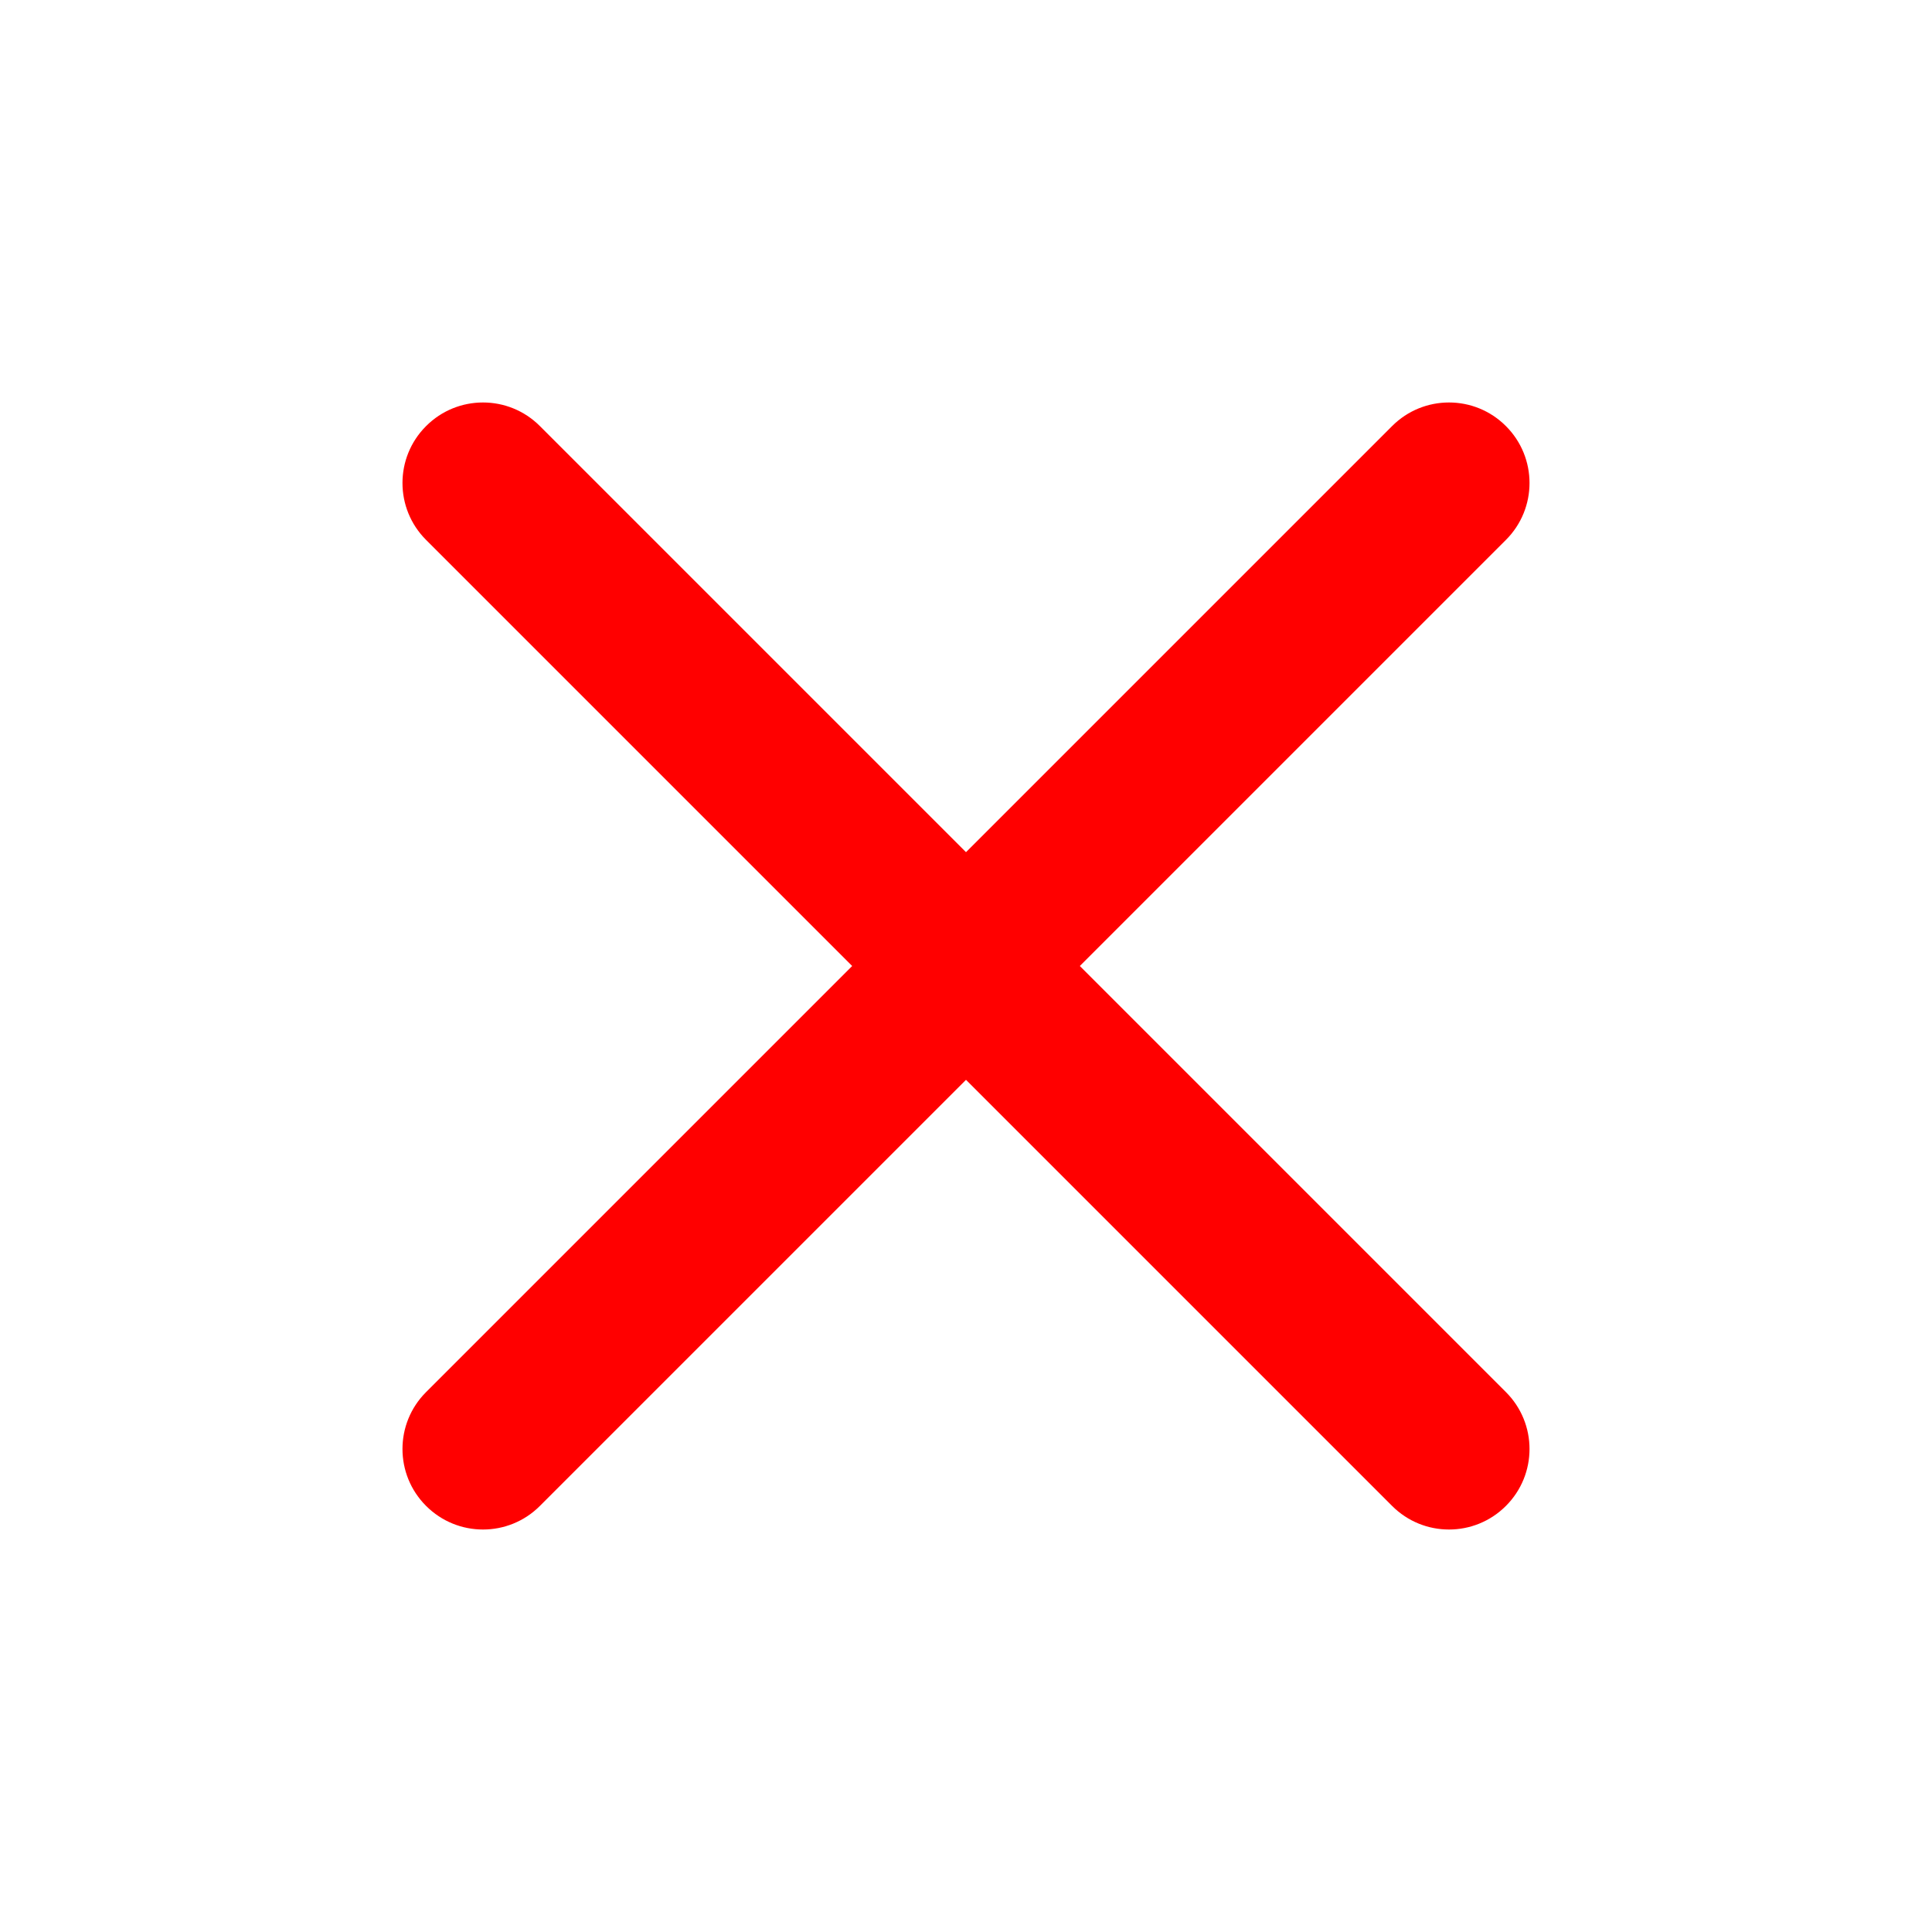
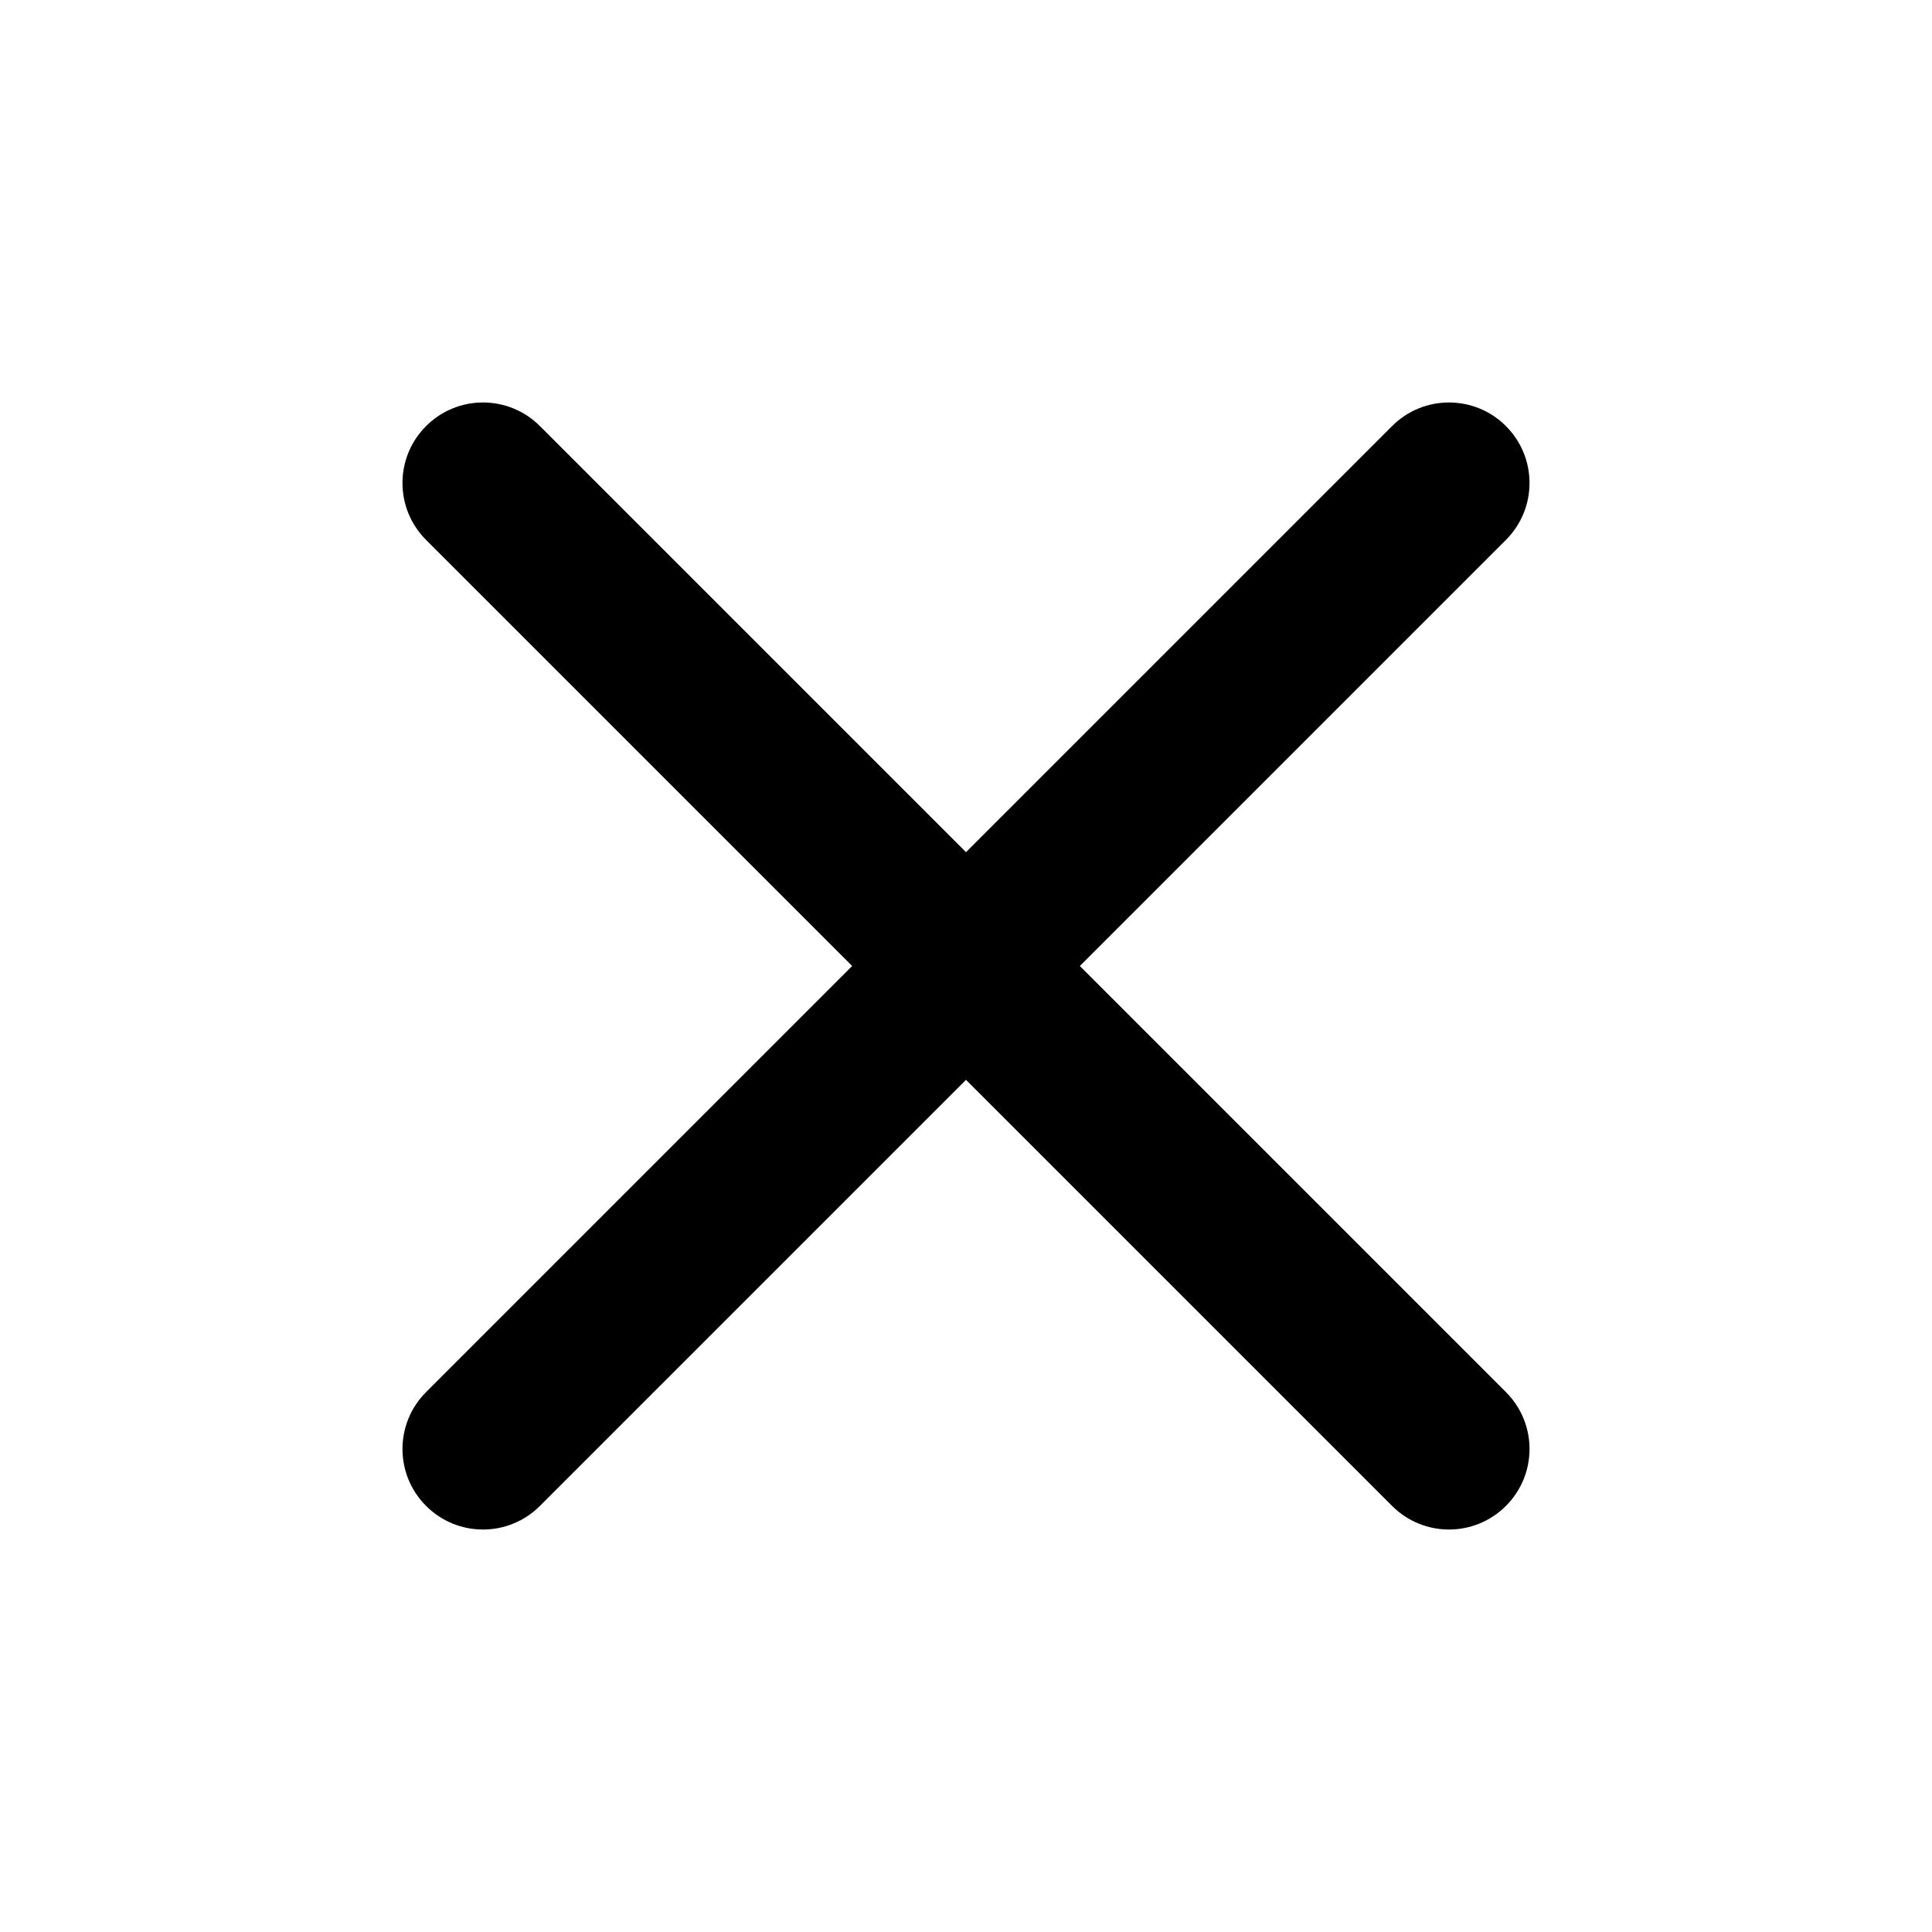
<svg xmlns="http://www.w3.org/2000/svg" width="800px" height="800px" viewBox="0 0 24 24" fill="none">
-   <path fill-rule="evenodd" clip-rule="evenodd" d="M5.293 5.293C5.683 4.902 6.317 4.902 6.707 5.293L12 10.586L17.293 5.293C17.683 4.902 18.317 4.902 18.707 5.293C19.098 5.683 19.098 6.317 18.707 6.707L13.414 12L18.707 17.293C19.098 17.683 19.098 18.317 18.707 18.707C18.317 19.098 17.683 19.098 17.293 18.707L12 13.414L6.707 18.707C6.317 19.098 5.683 19.098 5.293 18.707C4.902 18.317 4.902 17.683 5.293 17.293L10.586 12L5.293 6.707C4.902 6.317 4.902 5.683 5.293 5.293Z" fill="red" />
+   <path fill-rule="evenodd" clip-rule="evenodd" d="M5.293 5.293C5.683 4.902 6.317 4.902 6.707 5.293L12 10.586L17.293 5.293C17.683 4.902 18.317 4.902 18.707 5.293C19.098 5.683 19.098 6.317 18.707 6.707L13.414 12L18.707 17.293C19.098 17.683 19.098 18.317 18.707 18.707C18.317 19.098 17.683 19.098 17.293 18.707L12 13.414L6.707 18.707C6.317 19.098 5.683 19.098 5.293 18.707C4.902 18.317 4.902 17.683 5.293 17.293L10.586 12L5.293 6.707C4.902 6.317 4.902 5.683 5.293 5.293Z" fill="black" />
</svg>
